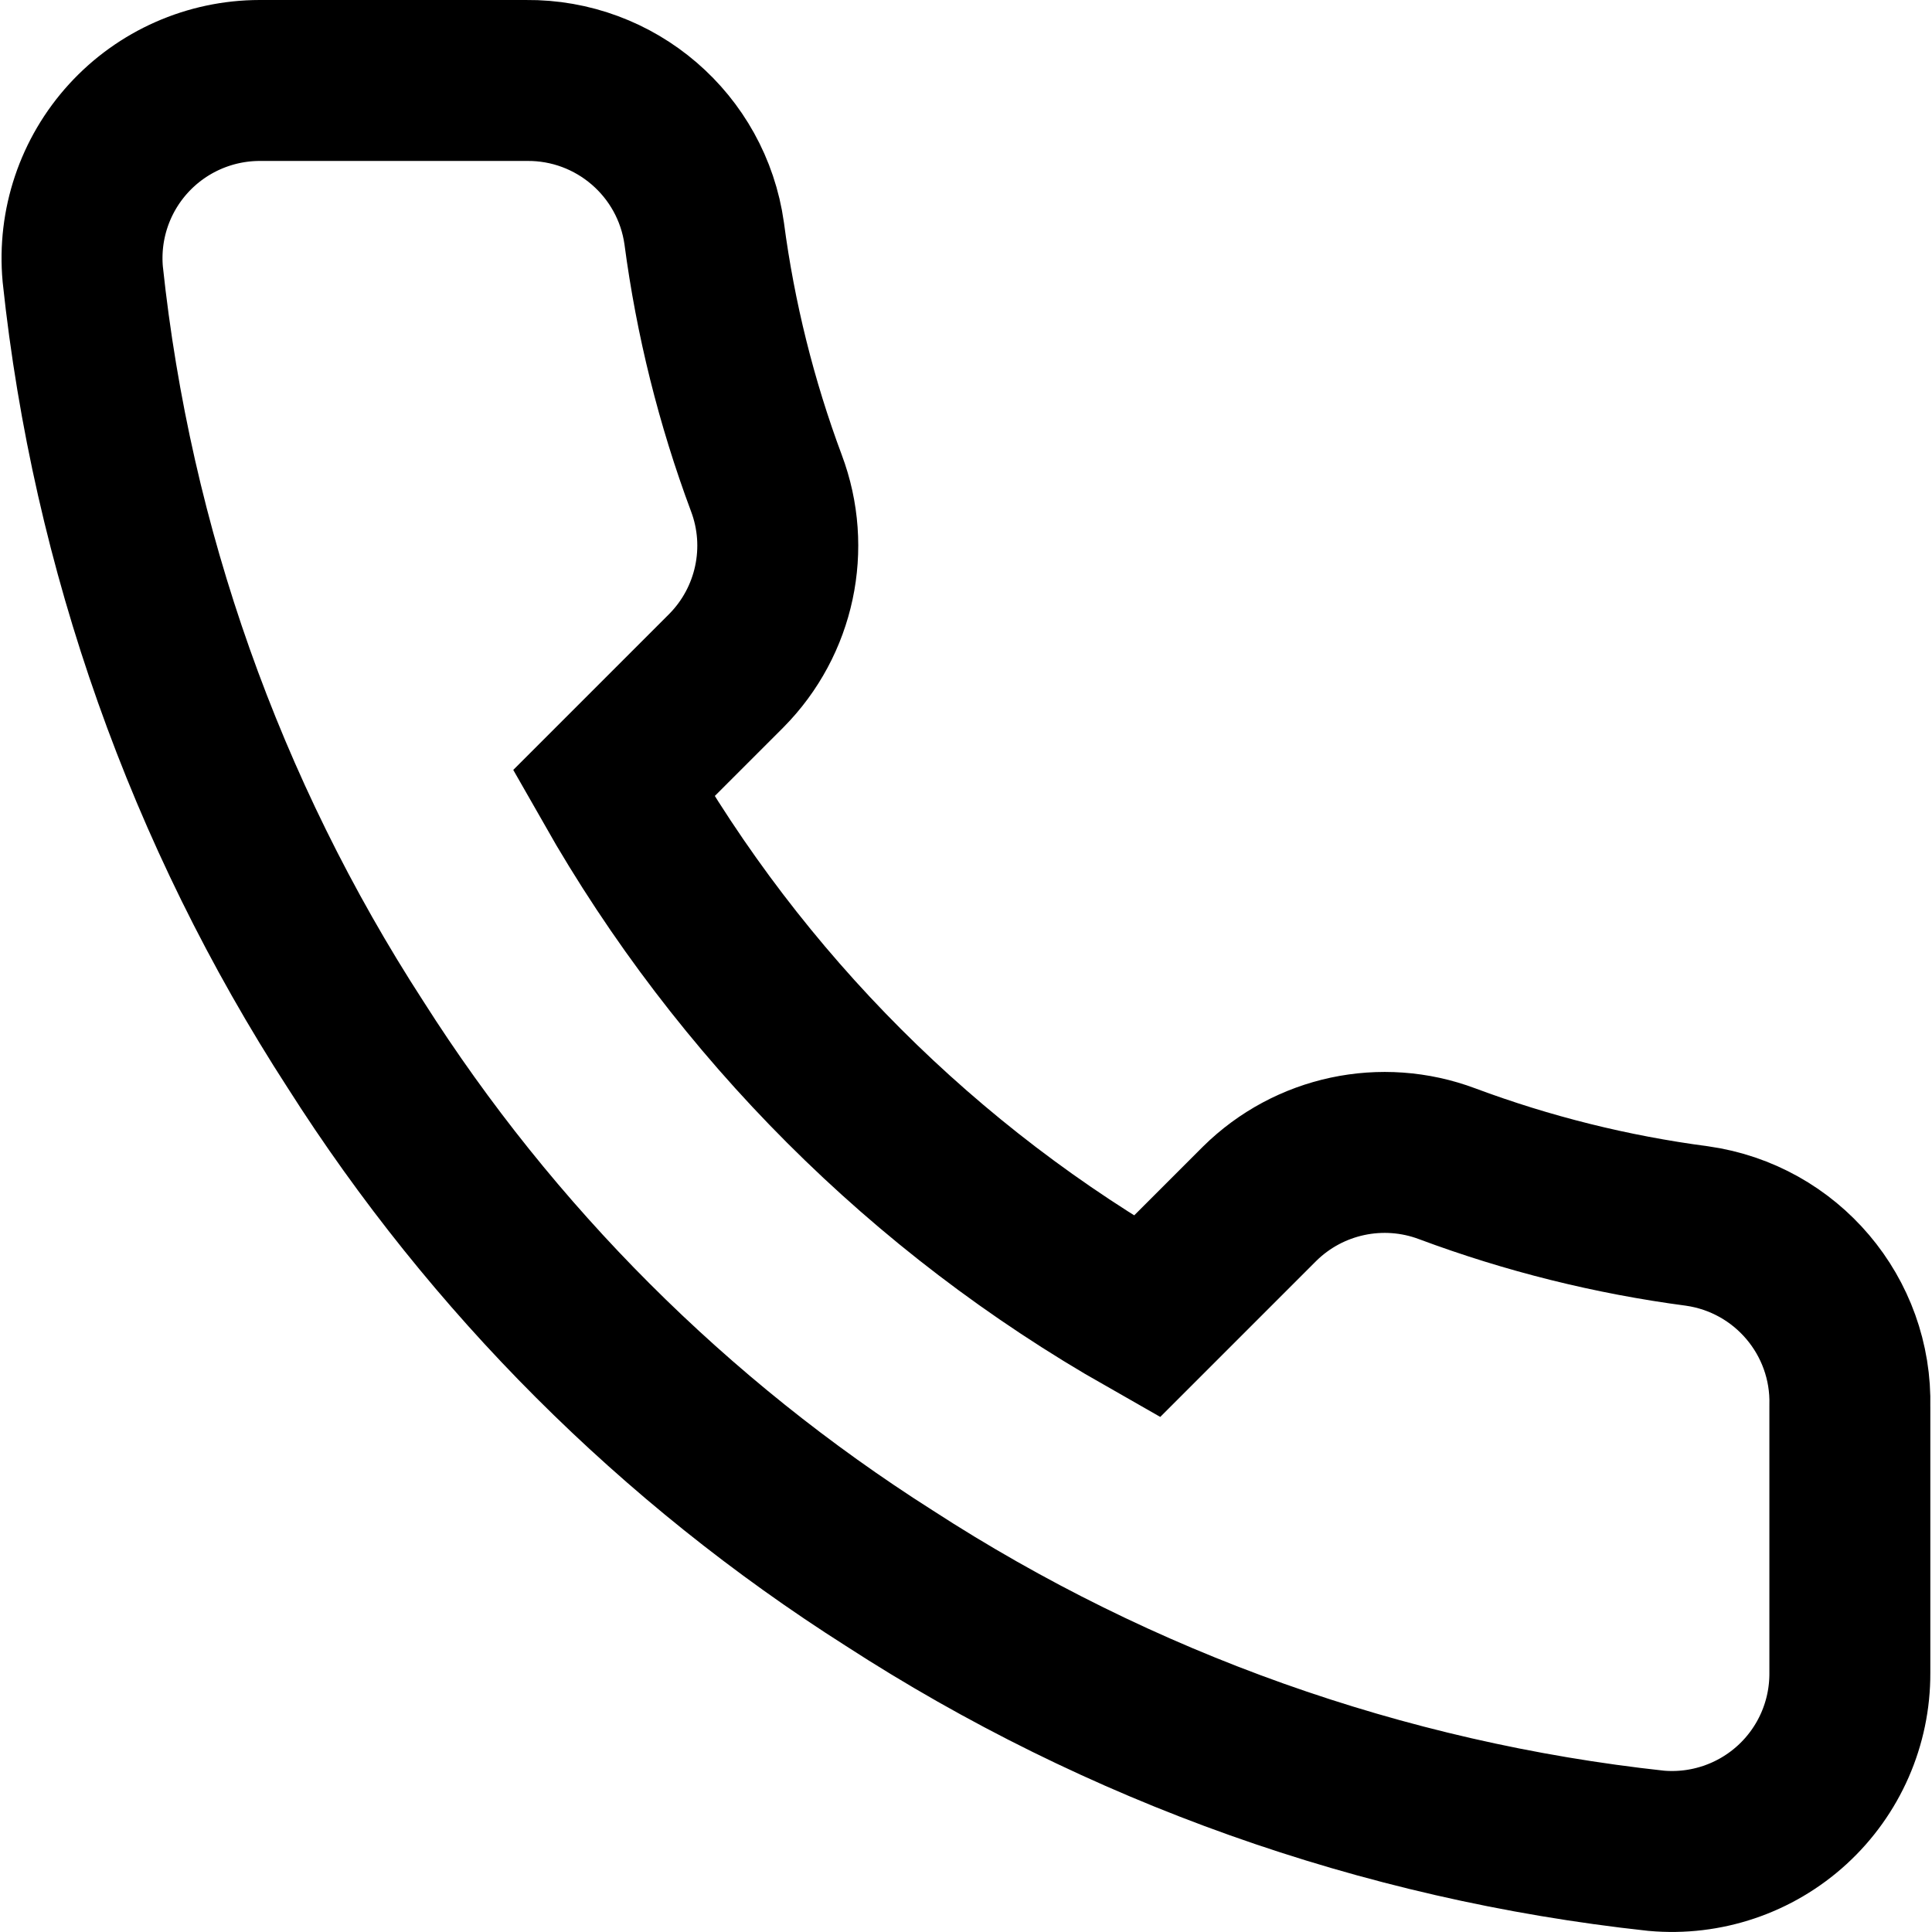
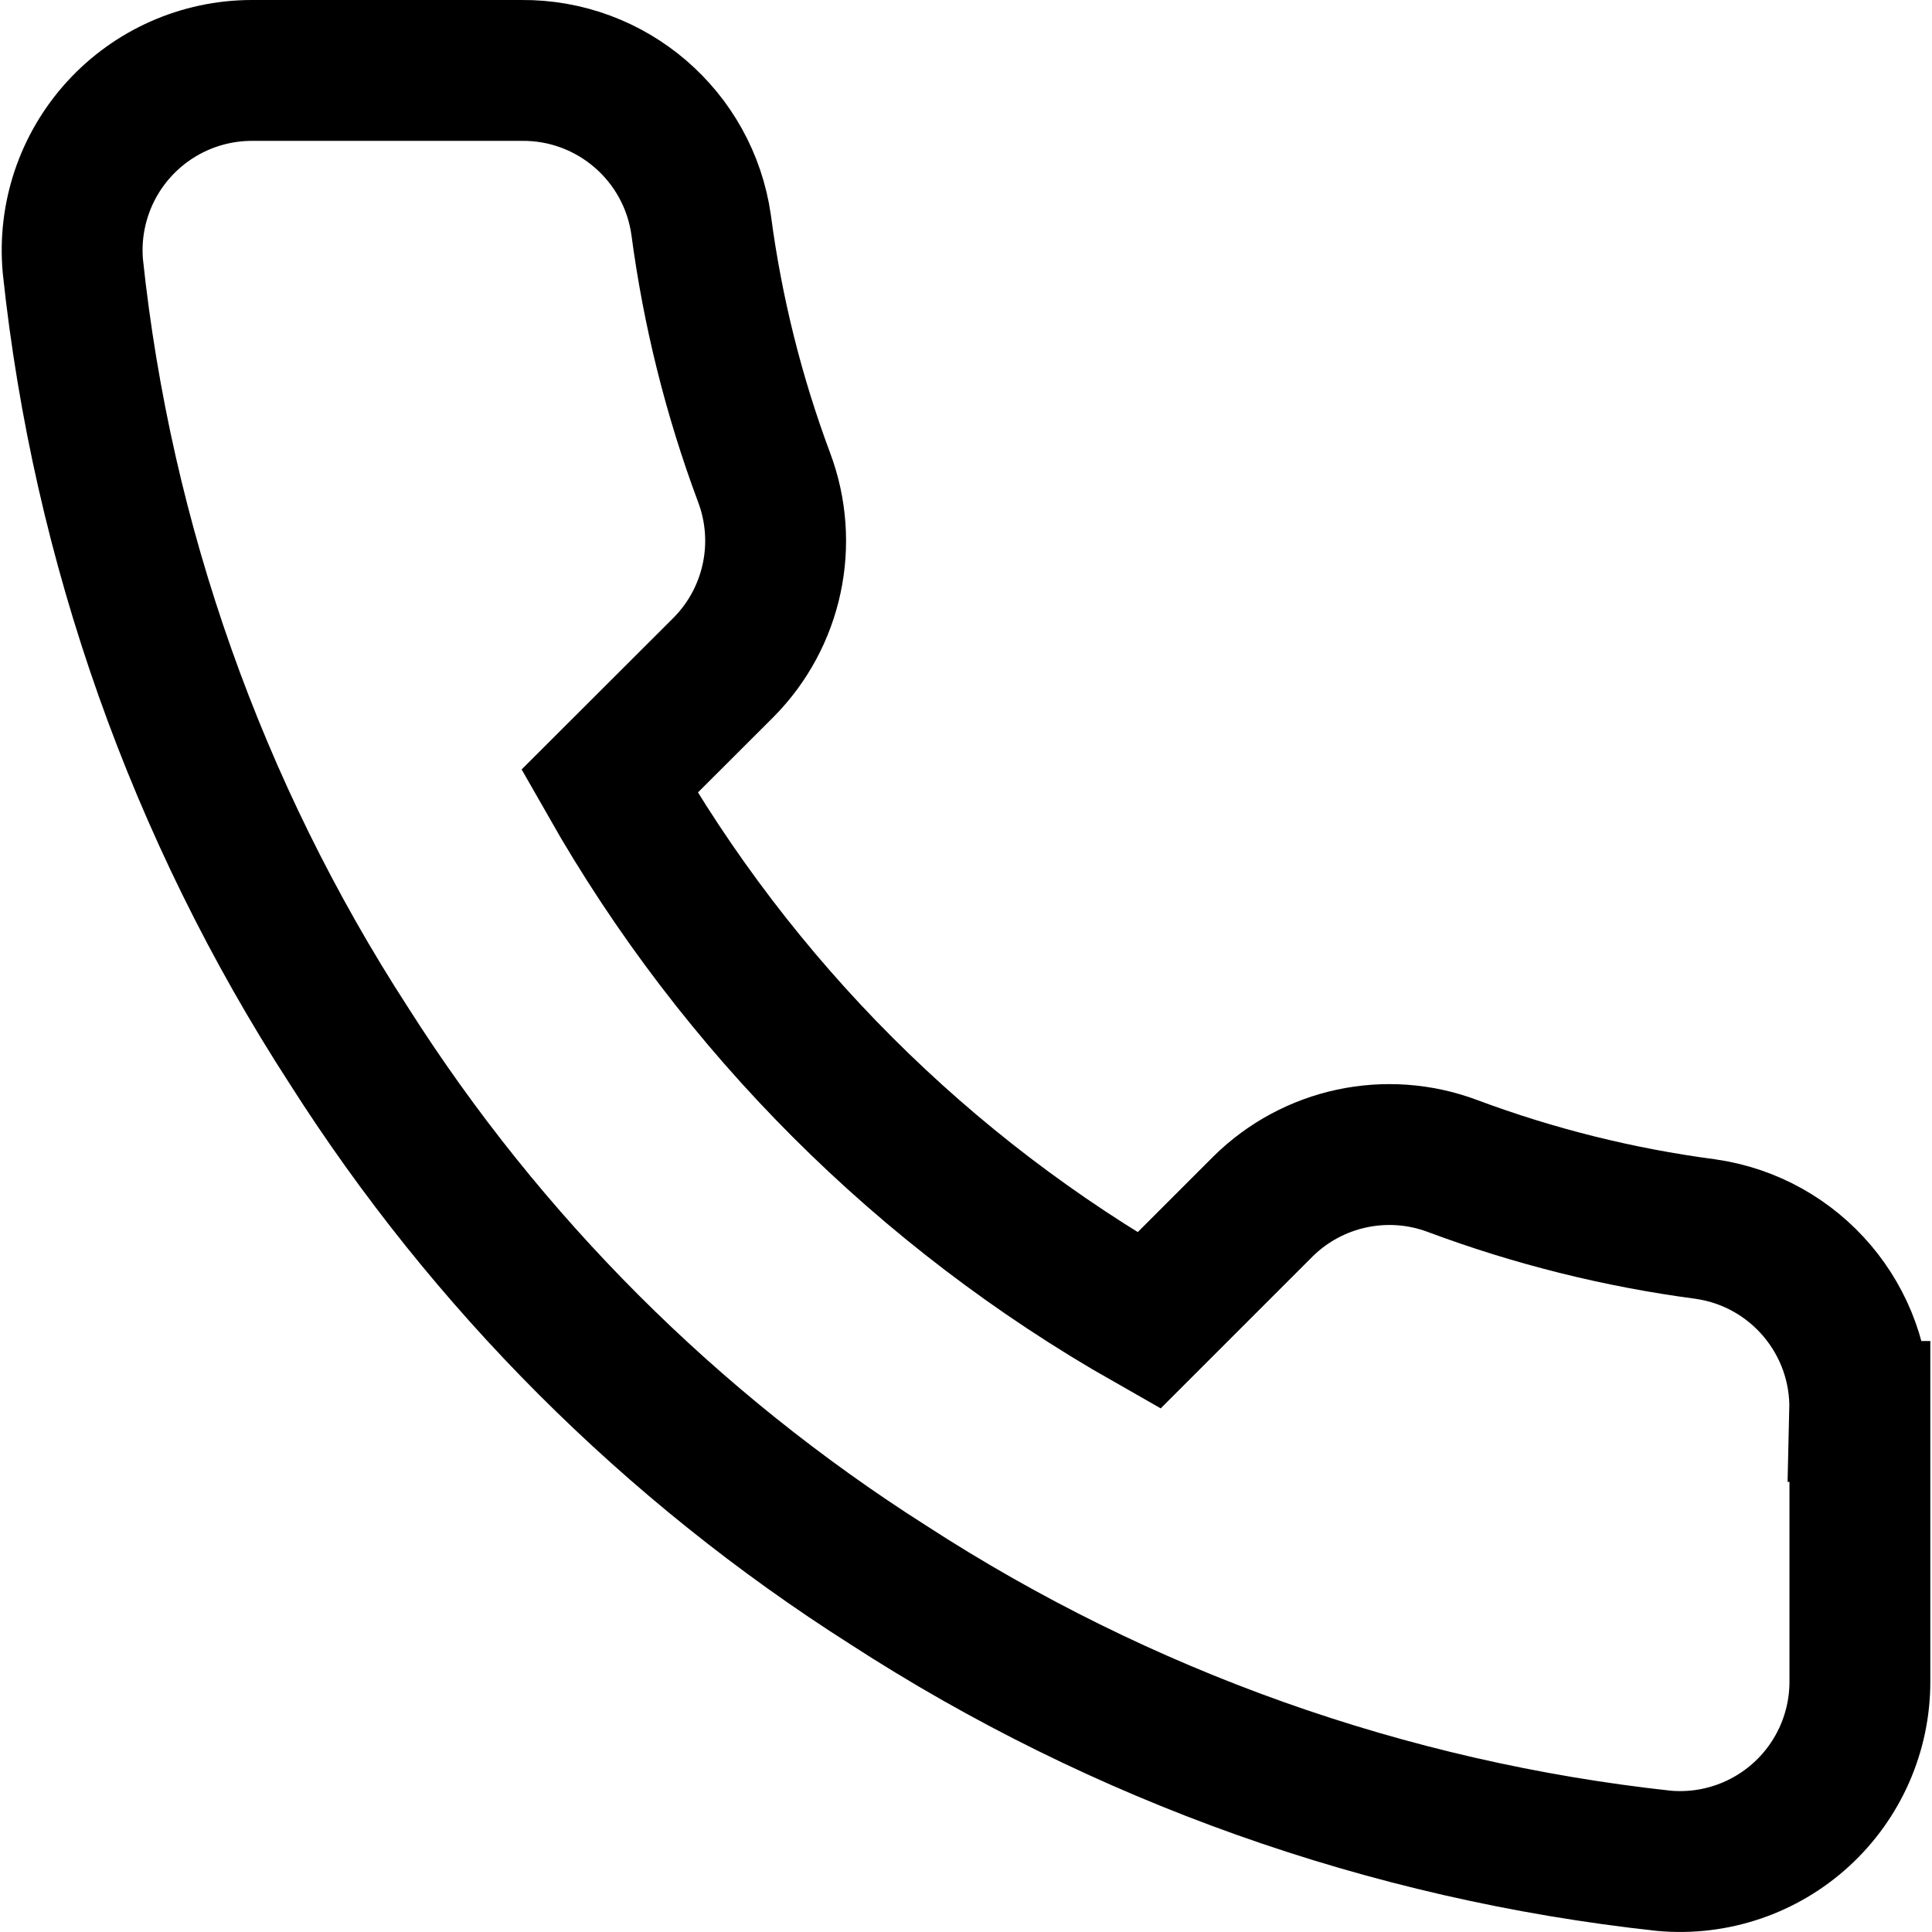
<svg xmlns="http://www.w3.org/2000/svg" width="48" height="48" viewBox="0 0 12.7 12.7" version="1.1" id="svg1">
  <defs id="defs1" />
  <g id="layer1">
-     <path d="M 12.16,9.245 V 10.998 A 1.169,1.168 0 0 1 10.886,12.166 11.563,11.561 0 0 1 5.844,10.373 11.393,11.392 0 0 1 2.338,6.868 11.563,11.561 0 0 1 0.544,1.803 1.169,1.168 0 0 1 1.707,0.529 H 3.46 A 1.169,1.168 0 0 1 4.629,1.534 7.502,7.501 0 0 0 5.038,3.176 1.169,1.168 0 0 1 4.775,4.408 L 4.033,5.15 A 9.348,9.347 0 0 0 7.538,8.655 L 8.28,7.913 a 1.169,1.168 0 0 1 1.233,-0.263 7.502,7.501 0 0 0 1.642,0.409 1.169,1.168 0 0 1 1.005,1.186 z" id="path1-4" style="fill:none;stroke:#000000;stroke-width:1.058;stroke-dasharray:none" />
+     <path d="M 12.226,9.278 V 11.051 A 1.182,1.182 0 0 1 10.938,12.232 11.694,11.692 0 0 1 5.838,10.418 11.523,11.521 0 0 1 2.293,6.873 11.694,11.692 0 0 1 0.479,1.751 1.182,1.182 0 0 1 1.654,0.463 h 1.773 a 1.182,1.182 0 0 1 1.182,1.016 7.587,7.586 0 0 0 0.414,1.66 1.182,1.182 0 0 1 -0.266,1.247 L 4.006,5.136 A 9.455,9.453 0 0 0 7.552,8.681 L 8.302,7.931 a 1.182,1.182 0 0 1 1.247,-0.266 7.587,7.586 0 0 0 1.66,0.414 1.182,1.182 0 0 1 1.016,1.199 z" id="path1-4" style="fill:none;stroke:#000000;stroke-width:0.926;stroke-dasharray:none" />
  </g>
</svg>
